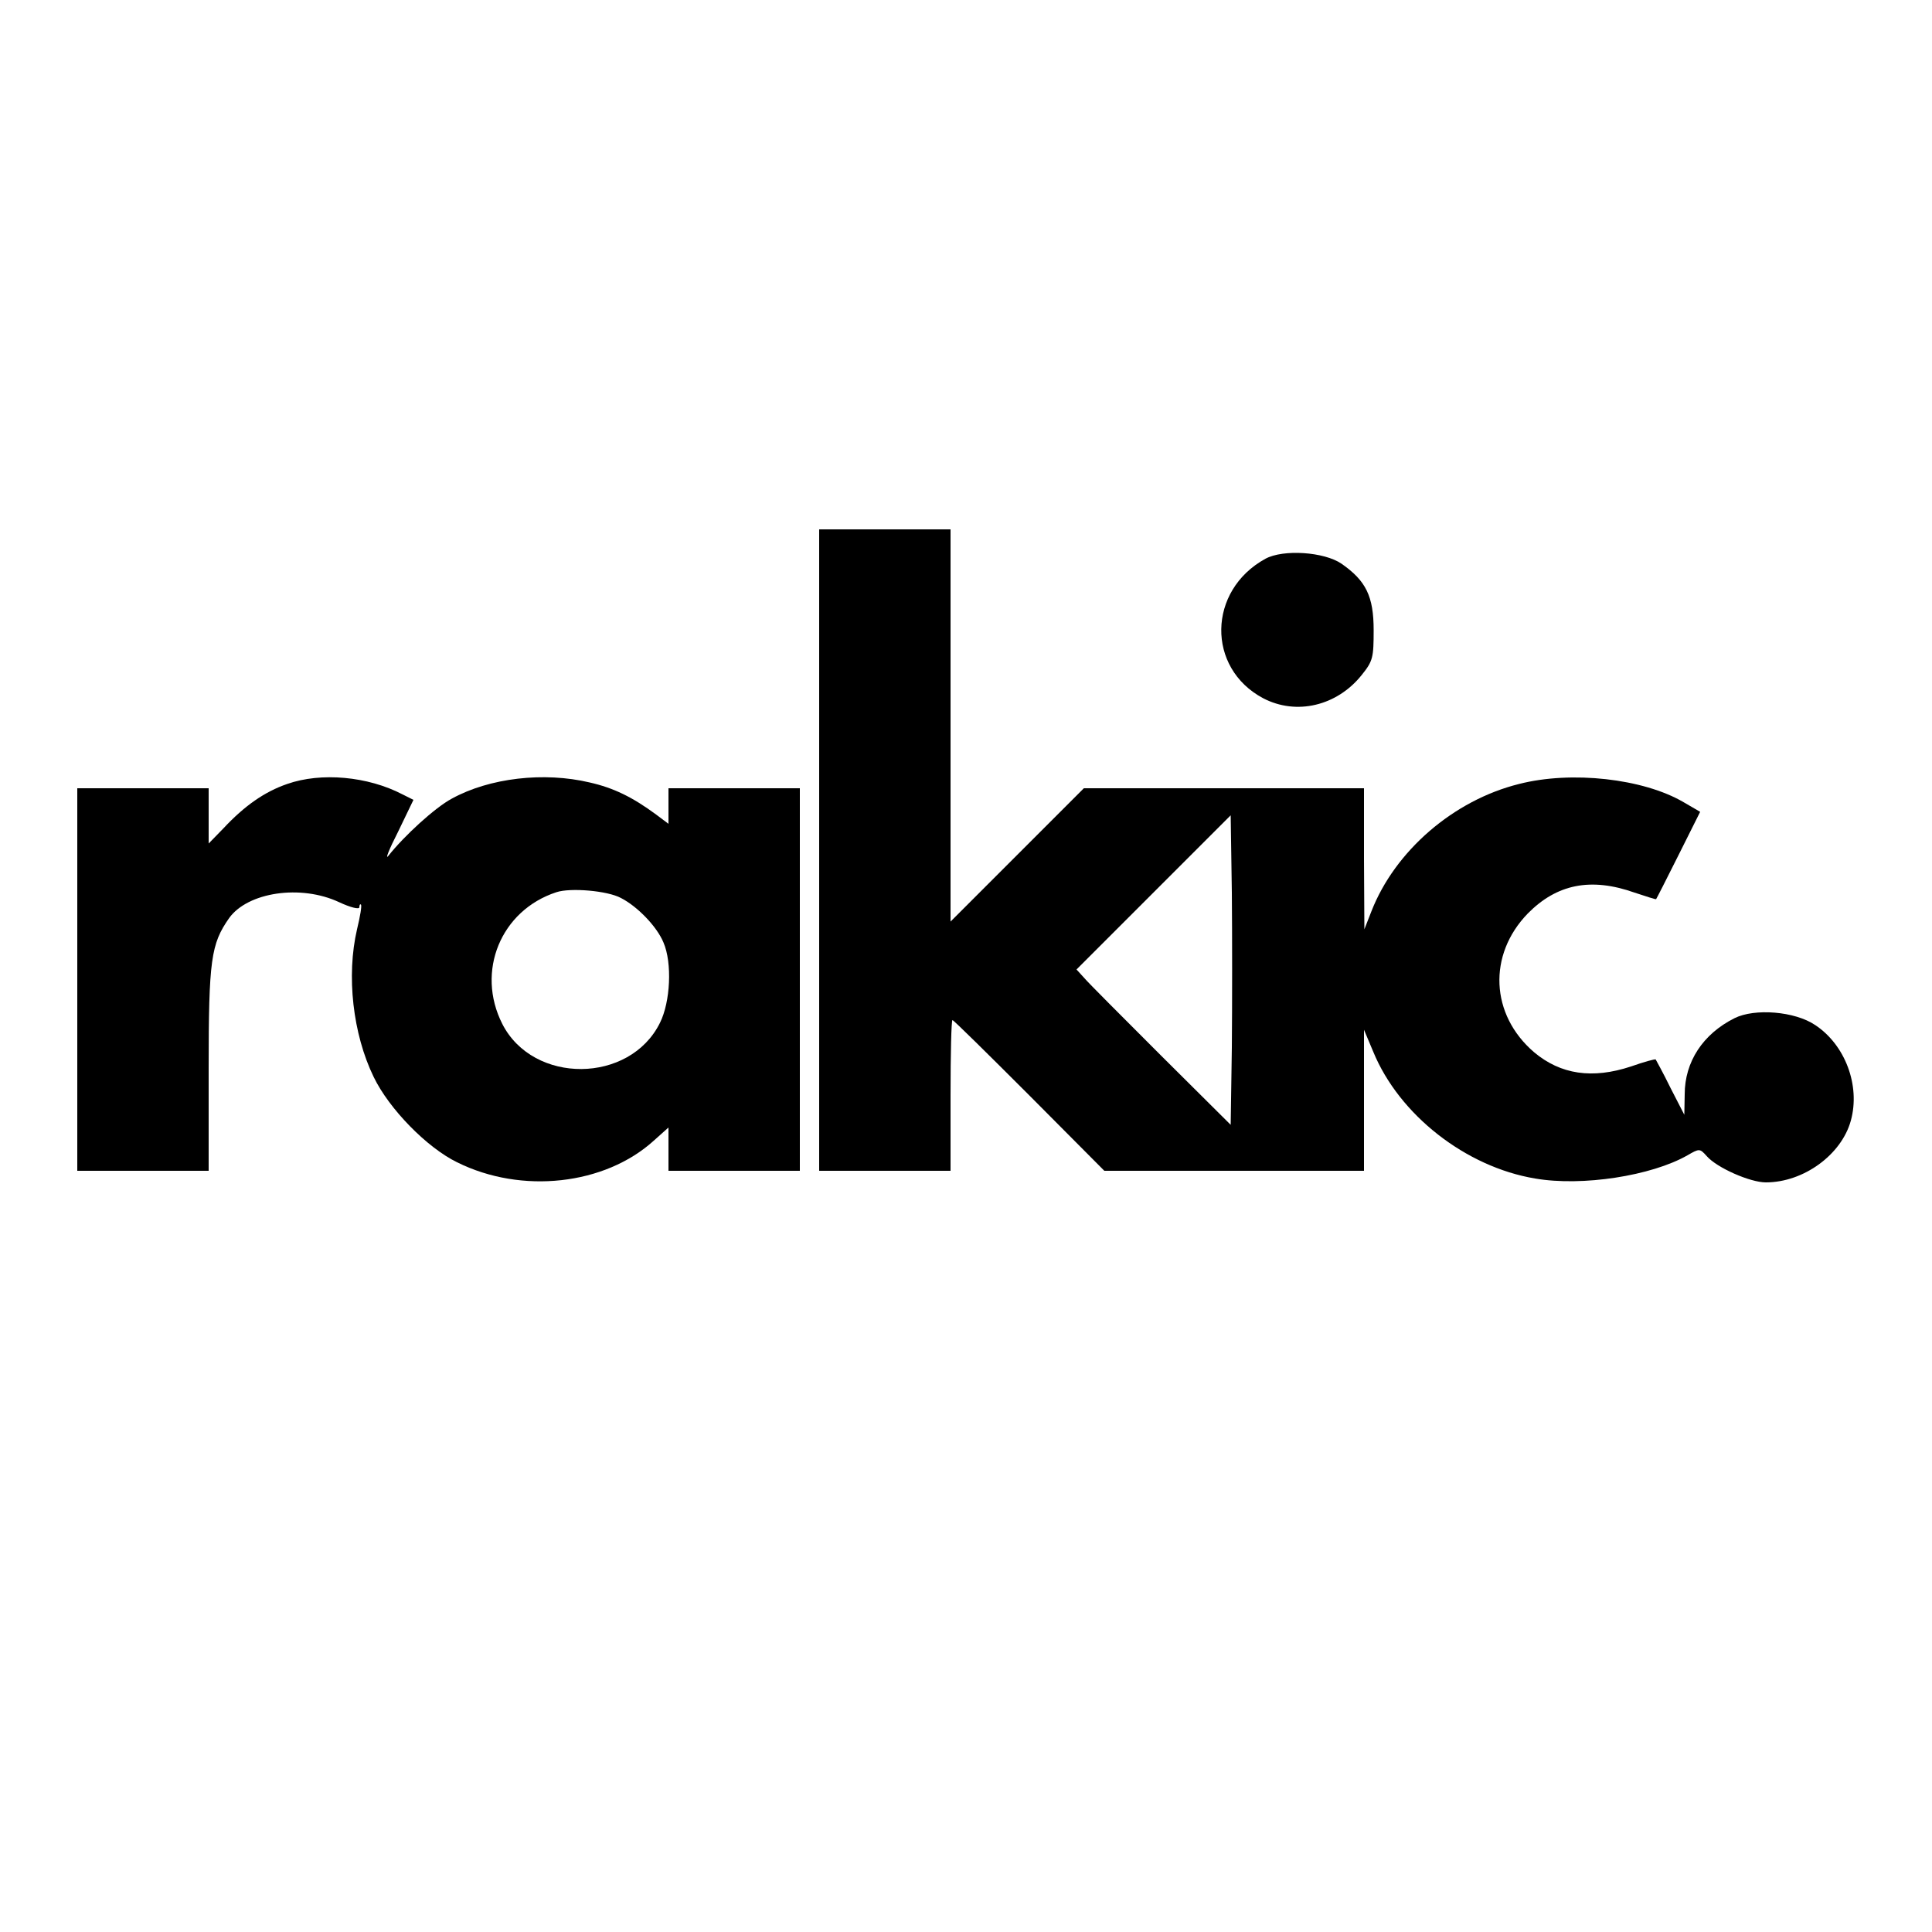
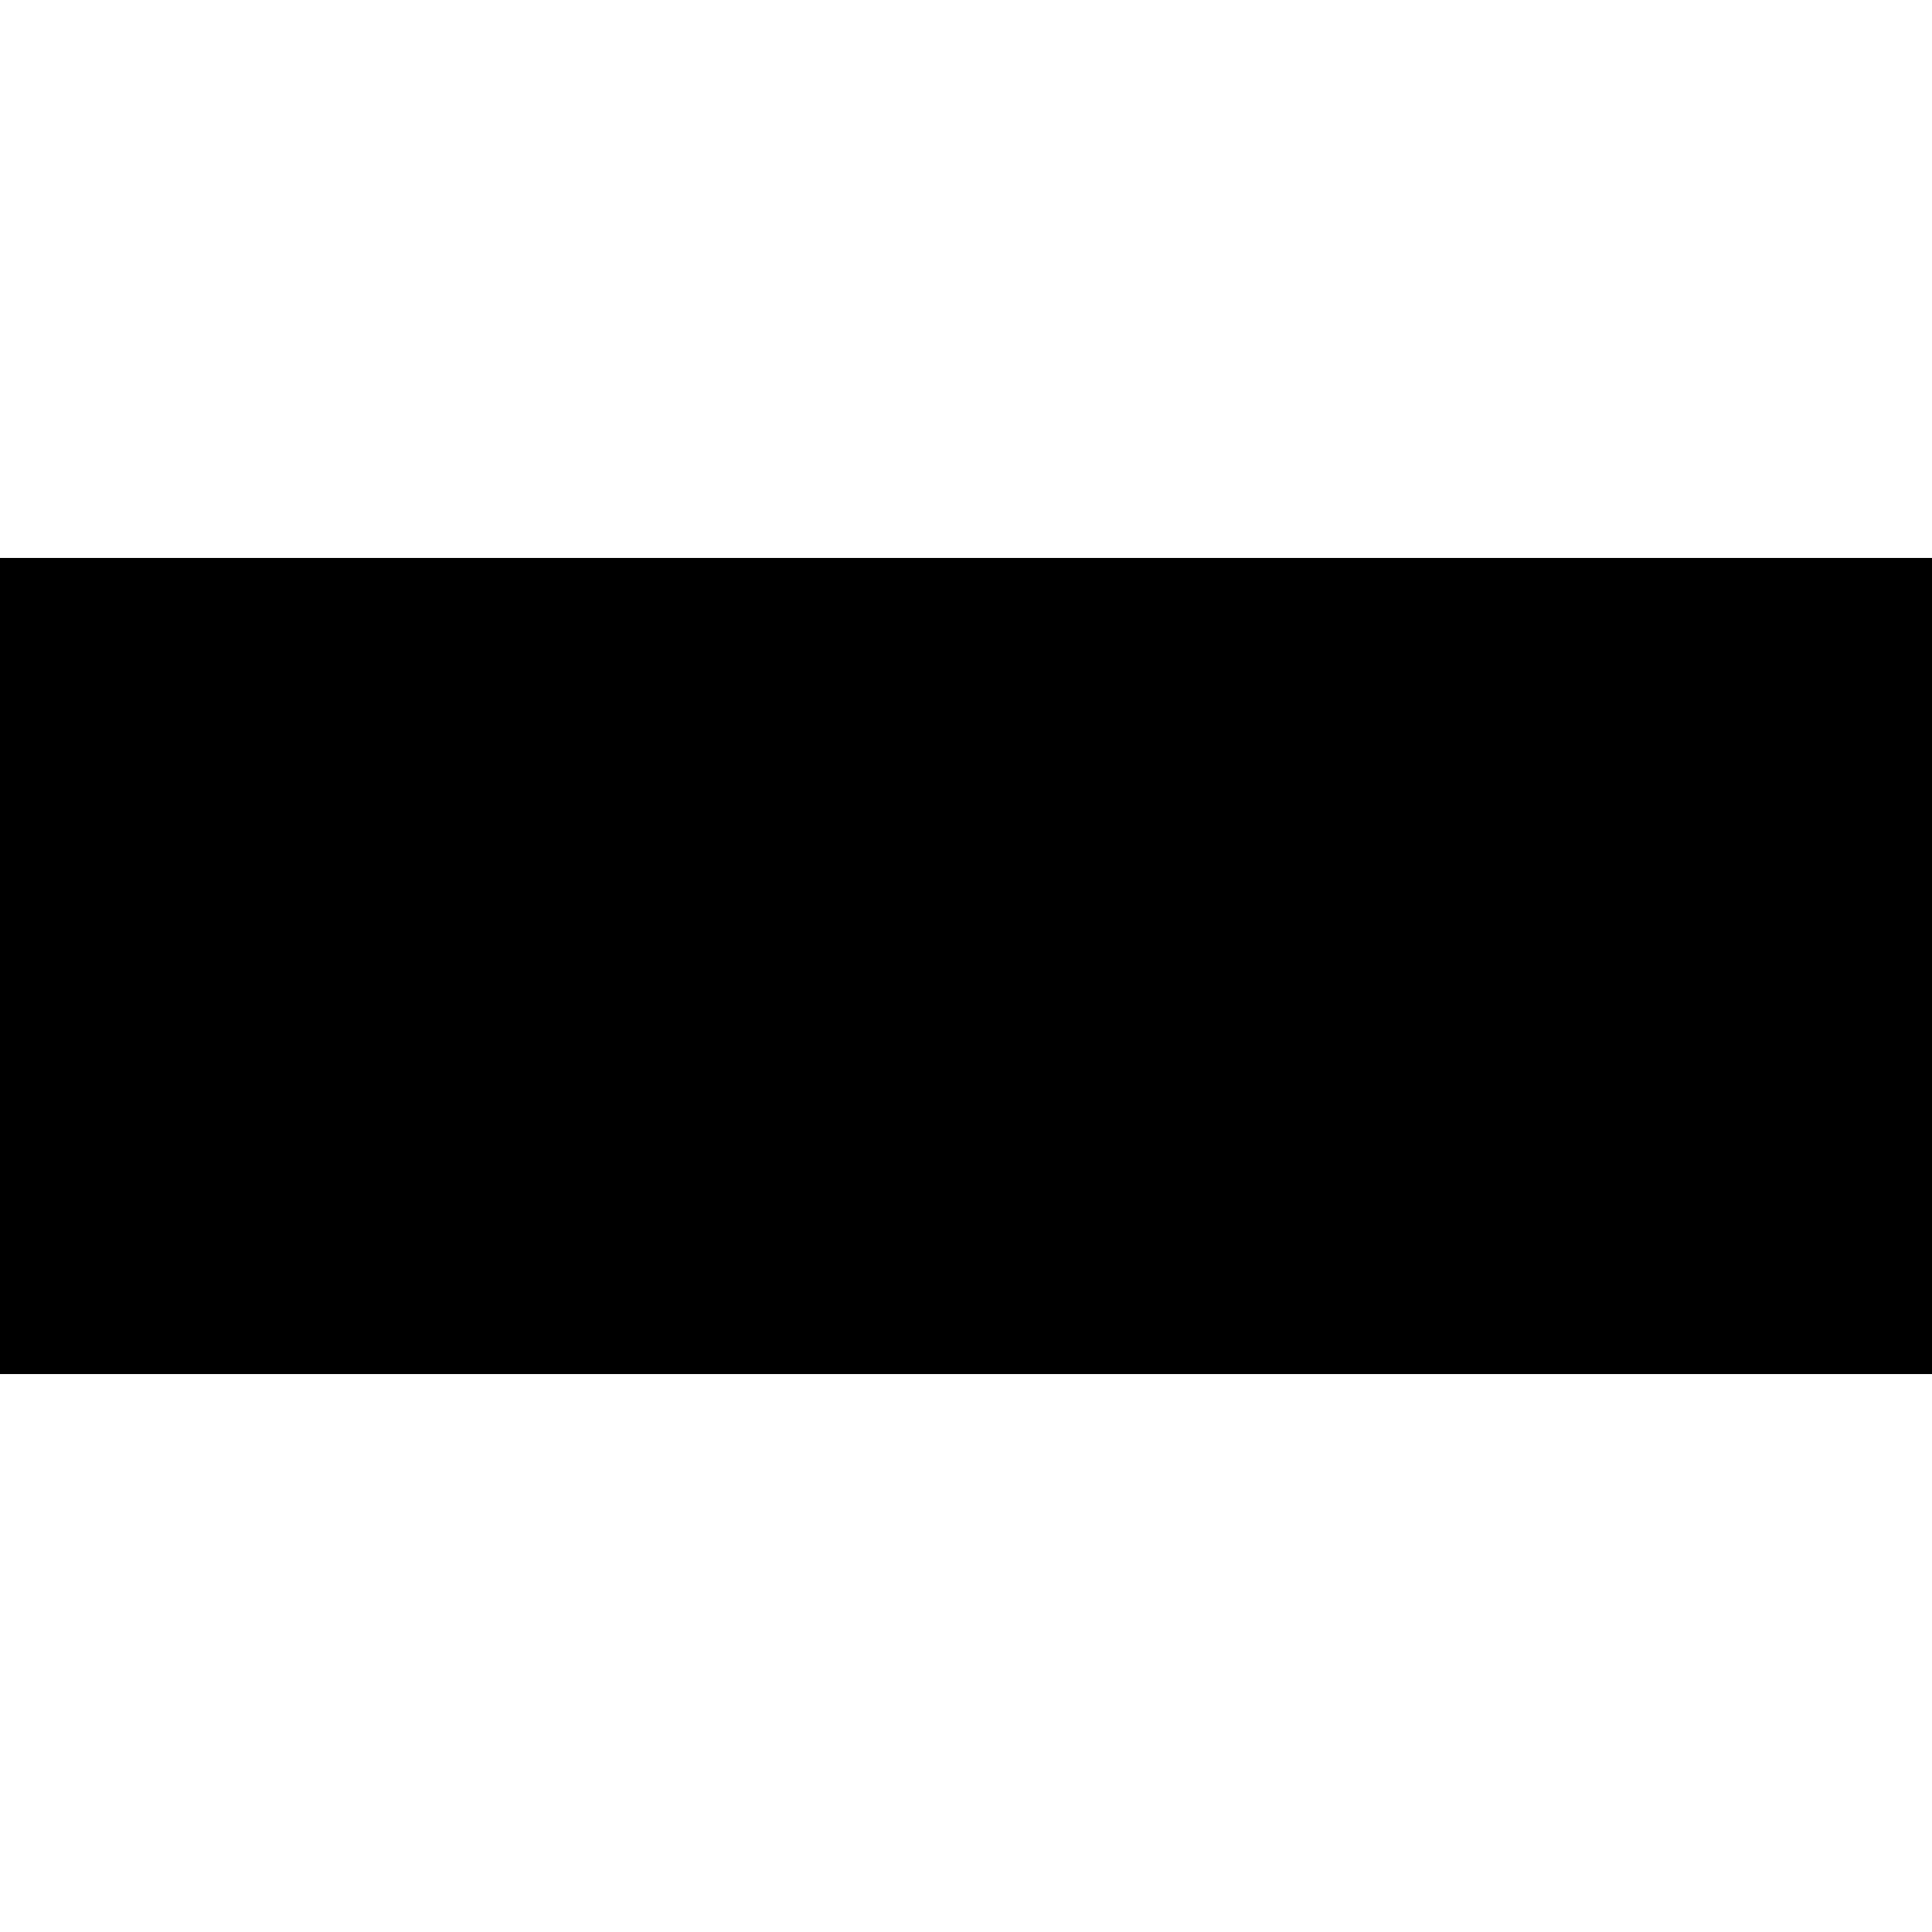
- <svg xmlns="http://www.w3.org/2000/svg" version="1.0" width="500pt" height="500pt" viewBox="0 0 500 500" preserveAspectRatio="xMidYMid meet">
-   <g transform="translate(0,500) scale(0.1,-0.1)" fill="#000000" stroke="none">
-     <path d="M2120 2800 l0 -830 170 0 170 0 0 195 c0 107 2 195 5 195 3 0 92 -88 199 -195 l194 -195 336 0 336 0 0 183 0 182 24 -57 c67 -163 239 -298 419 -328 122 -21 301 7 394 60 31 18 32 18 50 -2 26 -30 112 -68 153 -68 98 0 196 72 220 160 25 91 -15 196 -92 247 -53 36 -157 44 -209 18 -82 -41 -129 -113 -129 -197 l-1 -53 -36 70 c-19 39 -37 71 -38 73 -1 2 -30 -6 -64 -18 -100 -33 -182 -21 -251 37 -113 97 -120 252 -16 359 75 76 163 94 276 54 30 -10 55 -18 56 -17 1 1 27 52 58 114 l56 112 -43 25 c-104 61 -290 82 -426 47 -169 -42 -321 -173 -382 -330 l-18 -46 -1 183 0 182 -362 0 -363 0 -172 -172 -173 -173 0 508 0 507 -170 0 -170 0 0 -830z m1068 -511 l-3 -200 -180 179 c-99 99 -189 189 -199 201 l-20 22 200 200 199 199 3 -200 c1 -110 1 -290 0 -401z" />
-     <path d="M3275 3554 c-150 -82 -153 -283 -6 -361 86 -45 191 -20 255 60 29 36 31 45 31 116 0 88 -20 128 -83 172 -45 31 -151 38 -197 13z" />
-     <path d="M743 2971 c-58 -20 -110 -56 -165 -115 l-38 -39 0 71 0 72 -170 0 -170 0 0 -495 0 -495 170 0 170 0 0 265 c0 281 6 322 53 389 48 67 185 88 285 41 30 -14 52 -19 52 -13 0 6 2 9 4 7 3 -2 -2 -31 -10 -64 -28 -120 -11 -271 43 -382 40 -83 138 -183 216 -221 167 -83 382 -59 509 56 l38 34 0 -56 0 -56 170 0 170 0 0 495 0 495 -170 0 -170 0 0 -46 0 -46 -32 24 c-61 45 -110 69 -172 83 -118 28 -259 12 -357 -42 -43 -23 -123 -96 -164 -148 -9 -11 2 17 25 62 l40 83 -28 14 c-90 47 -211 58 -299 27z m864 -295 c43 -22 93 -74 110 -115 23 -53 18 -154 -9 -208 -78 -158 -328 -160 -408 -3 -69 136 -4 294 140 341 36 12 132 4 167 -15z" />
+ <svg xmlns="http://www.w3.org/2000/svg" version="1.0" width="232pt" height="232pt" viewBox="0 0 232 232" preserveAspectRatio="xMidYMid meet">
+   <g transform="translate(0,232) scale(0.1,-0.1)" fill="#000000" stroke="none">
+     <path d="M0 1160 l0 -490 1160 0 1160 0 0 490 0 490 -1160 0 -1160 0 0 -490z" />
  </g>
</svg>
